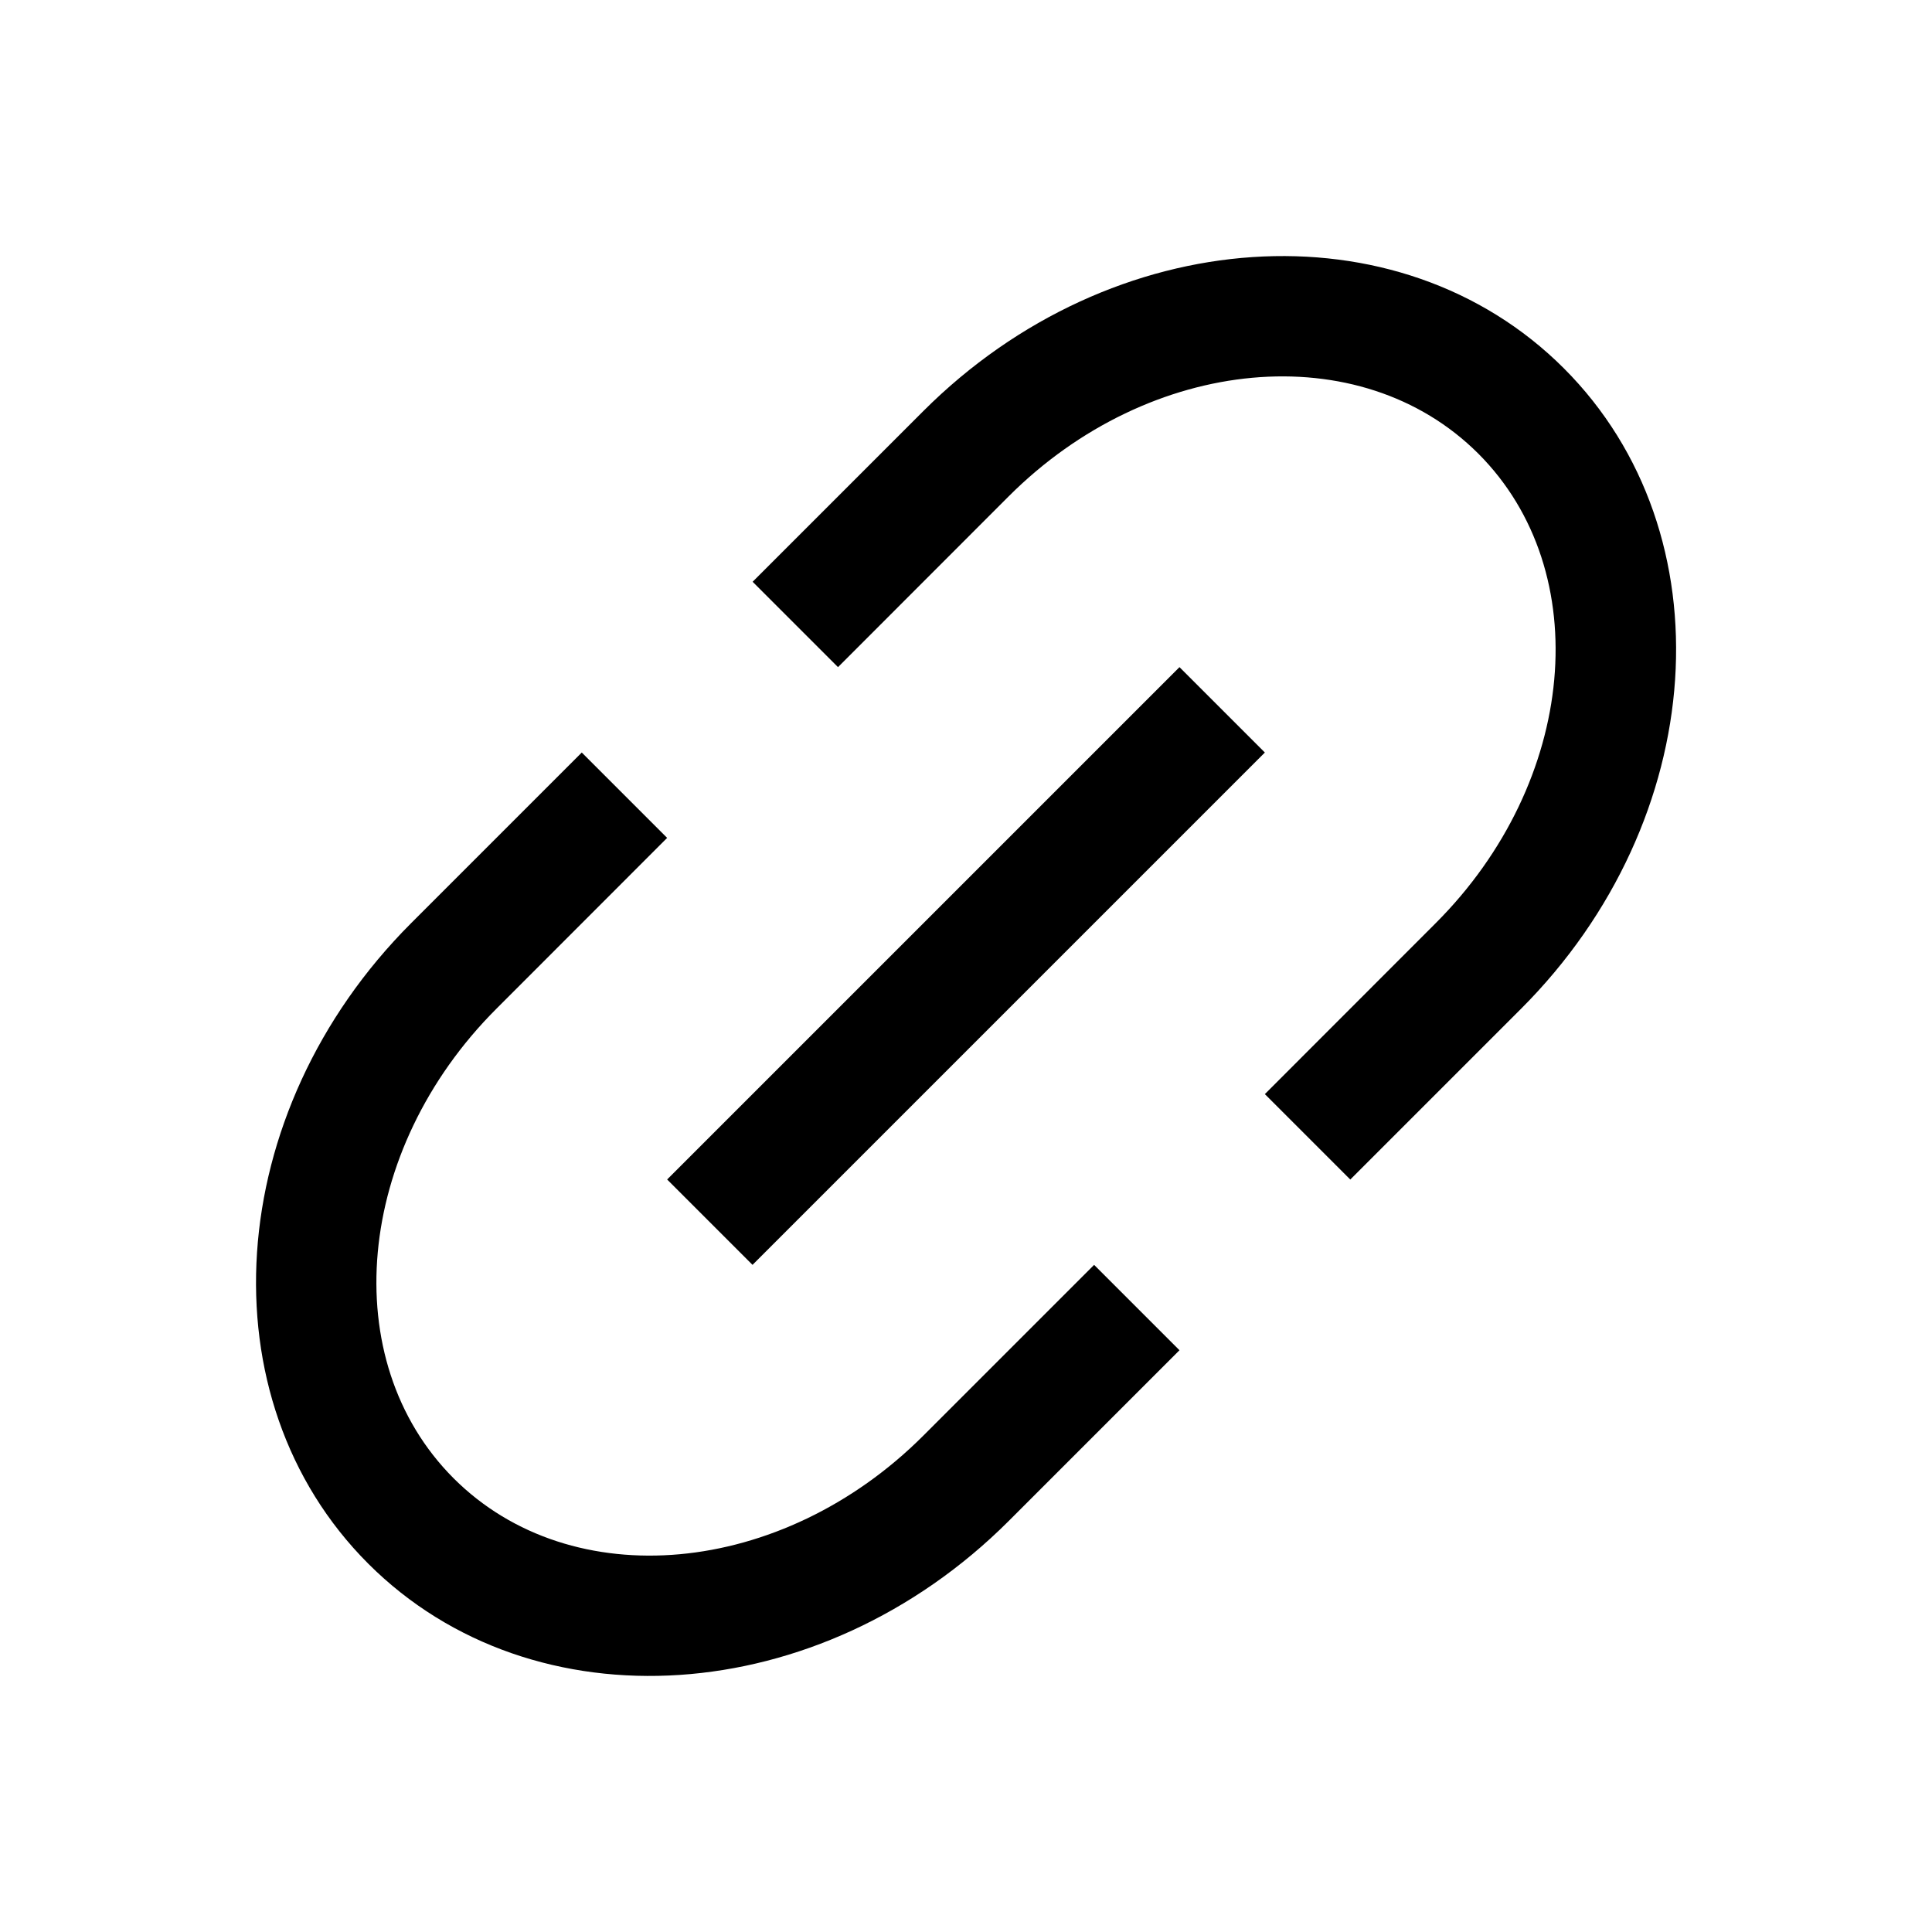
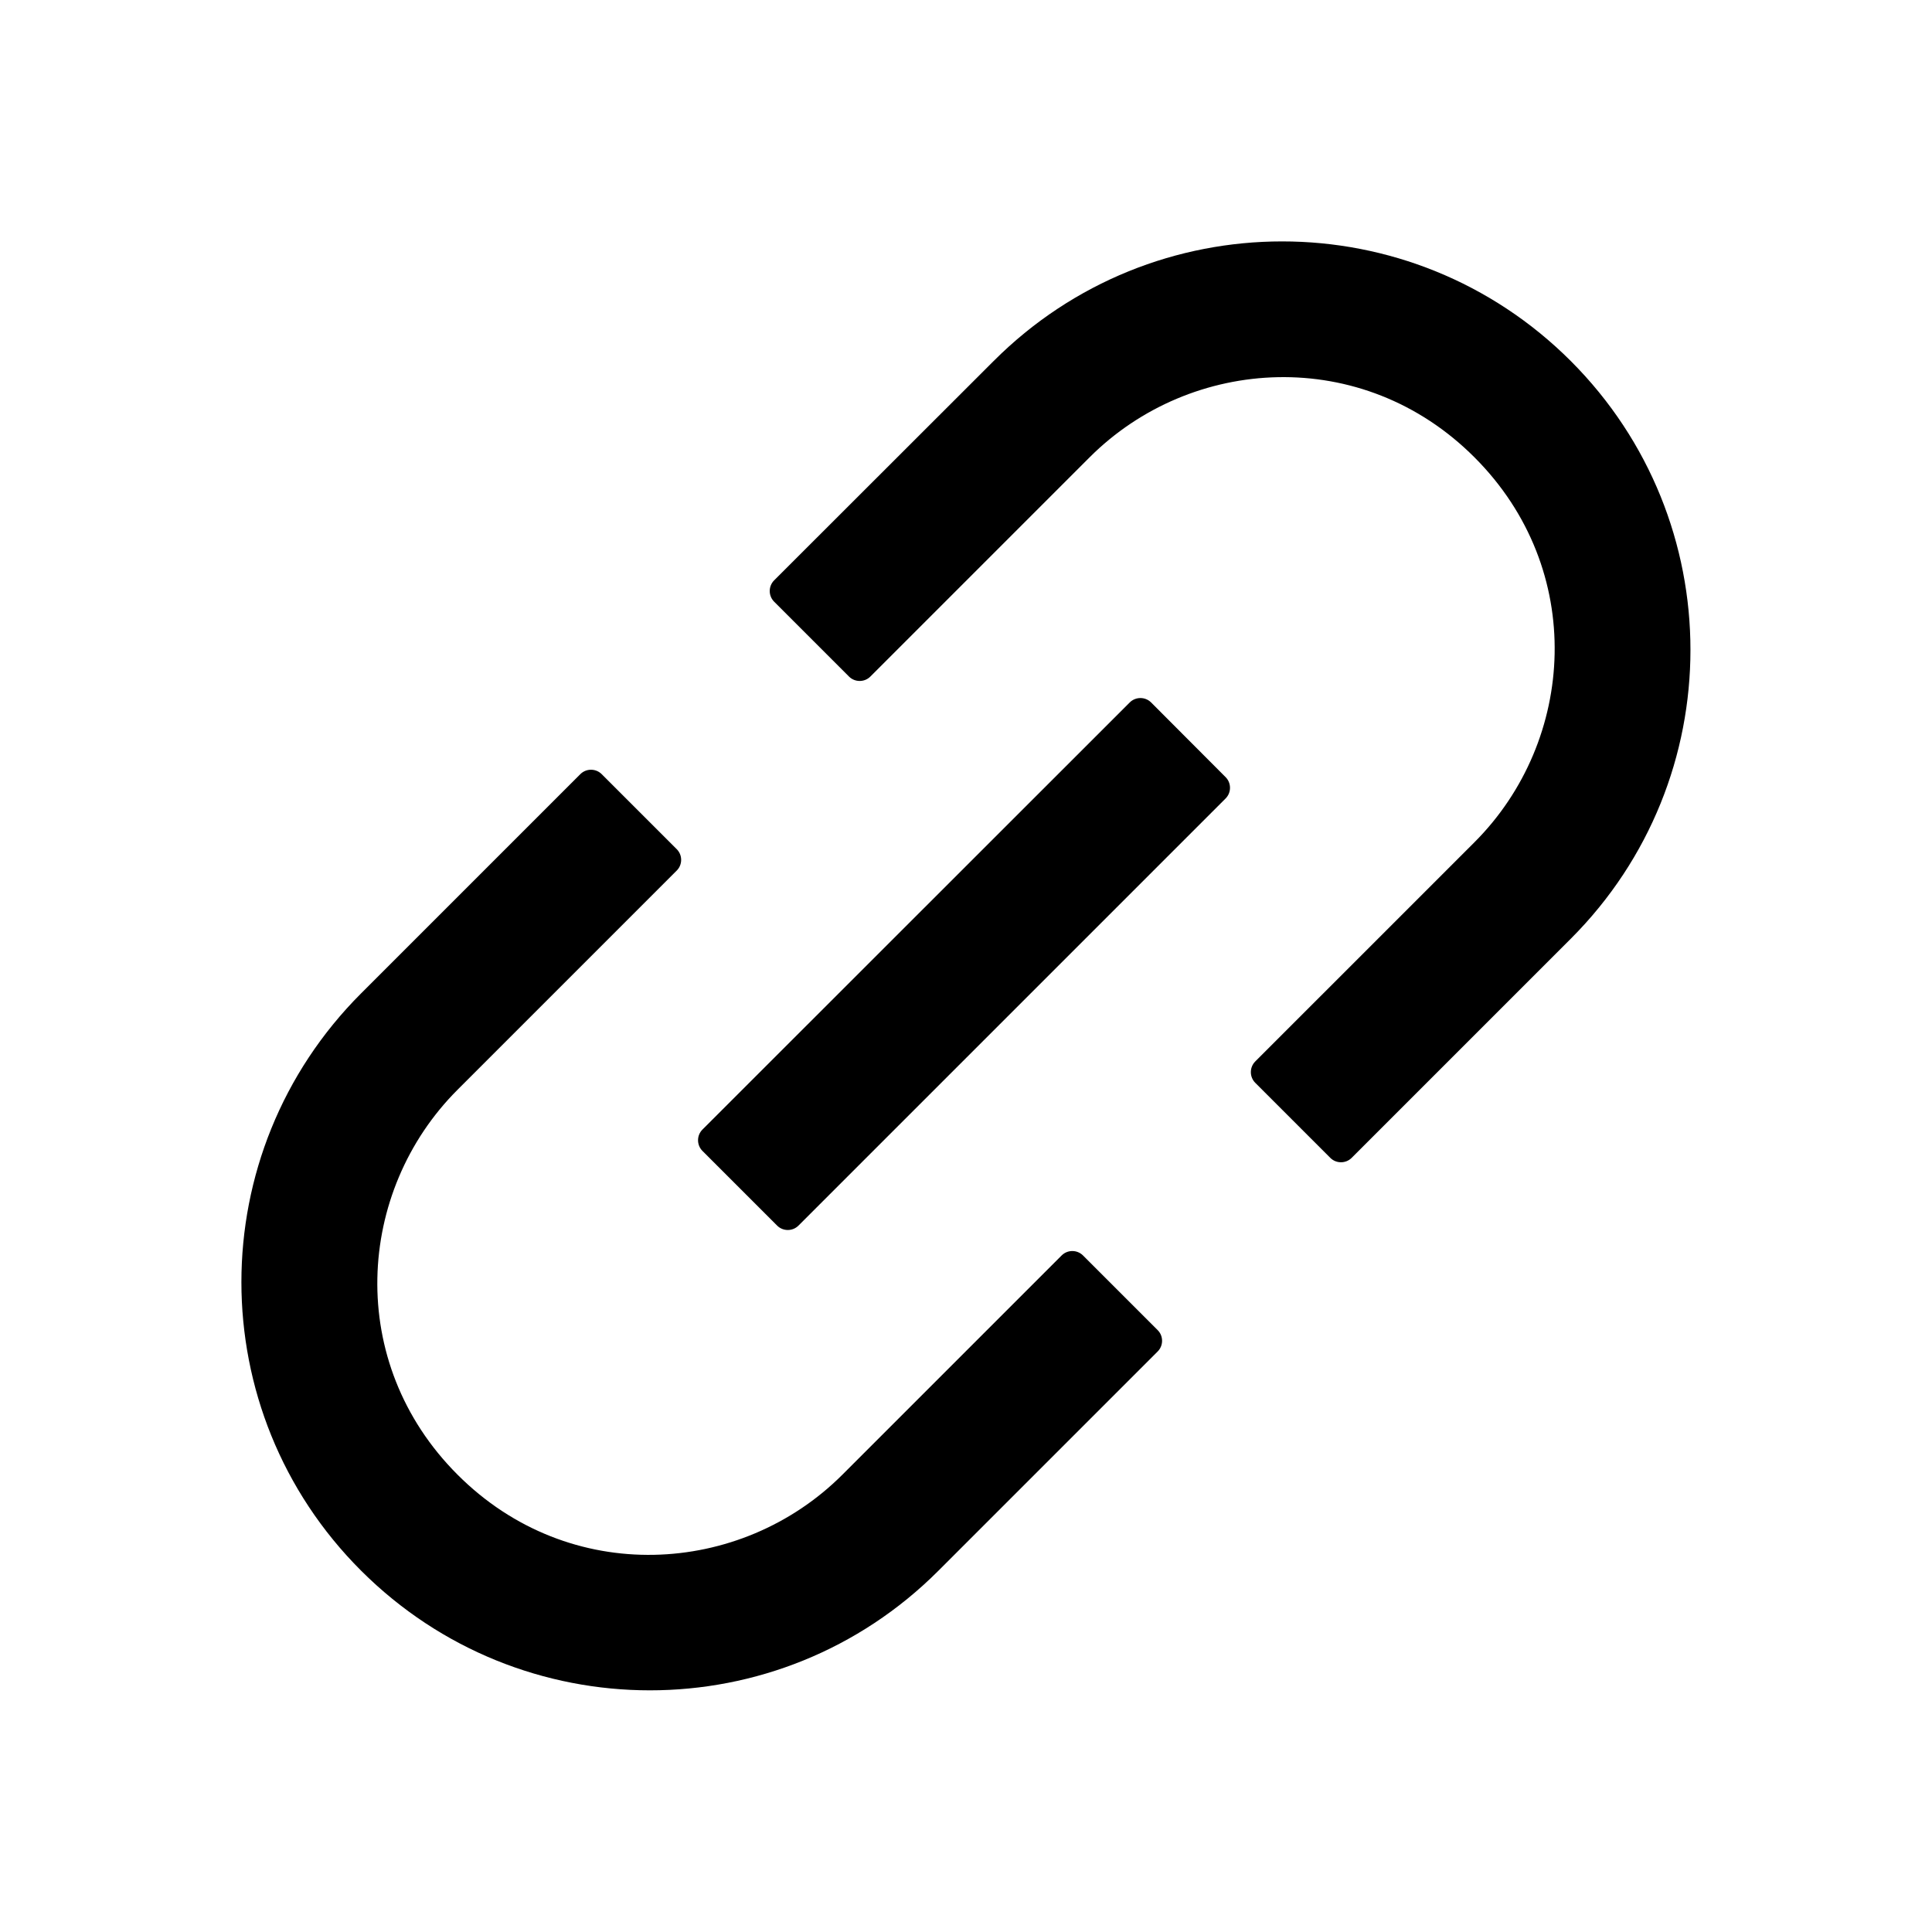
- <svg xmlns="http://www.w3.org/2000/svg" viewBox="0 0 1024 1024">
-   <path fill="currentColor" d="M715.648 625.152 670.4 579.904l90.496-90.56c75.008-74.944 85.12-186.368 22.656-248.896-62.528-62.464-173.952-52.352-248.96 22.656L444.16 353.6l-45.248-45.248 90.496-90.496c100.032-99.968 251.968-110.08 339.456-22.656 87.488 87.488 77.312 239.424-22.656 339.456l-90.496 90.496zm-90.496 90.496-90.496 90.496C434.624 906.112 282.688 916.224 195.2 828.8c-87.488-87.488-77.312-239.424 22.656-339.456l90.496-90.496 45.248 45.248-90.496 90.56c-75.008 74.944-85.12 186.368-22.656 248.896 62.528 62.464 173.952 52.352 248.96-22.656l90.496-90.496zm0-362.048 45.248 45.248L398.848 670.4 353.6 625.152z" />
+ <svg xmlns="http://www.w3.org/2000/svg" class="icon" viewBox="0 0 1024 1024">
+   <path d="M574 665.4a8.03 8.03 0 0 0-11.3 0L446.5 781.6c-53.8 53.8-144.6 59.5-204 0-59.5-59.5-53.8-150.2 0-204l116.2-116.2c3.1-3.1 3.1-8.2 0-11.3l-39.8-39.8a8.03 8.03 0 0 0-11.3 0L191.4 526.5c-84.6 84.6-84.6 221.5 0 306s221.5 84.6 306 0l116.2-116.2c3.1-3.1 3.1-8.2 0-11.3L574 665.4zm258.6-474c-84.6-84.6-221.5-84.6-306 0L410.3 307.6a8.03 8.03 0 0 0 0 11.3l39.7 39.7c3.1 3.1 8.2 3.1 11.3 0l116.2-116.2c53.8-53.8 144.6-59.5 204 0 59.5 59.5 53.8 150.2 0 204L665.3 562.6a8.03 8.03 0 0 0 0 11.3l39.8 39.8c3.1 3.1 8.2 3.1 11.3 0l116.2-116.2c84.5-84.6 84.5-221.5 0-306.1zM610.1 372.3a8.03 8.03 0 0 0-11.3 0L372.3 598.7a8.03 8.03 0 0 0 0 11.3l39.6 39.6c3.1 3.1 8.2 3.1 11.3 0l226.4-226.4c3.1-3.1 3.1-8.2 0-11.3l-39.5-39.6z" />
</svg>
